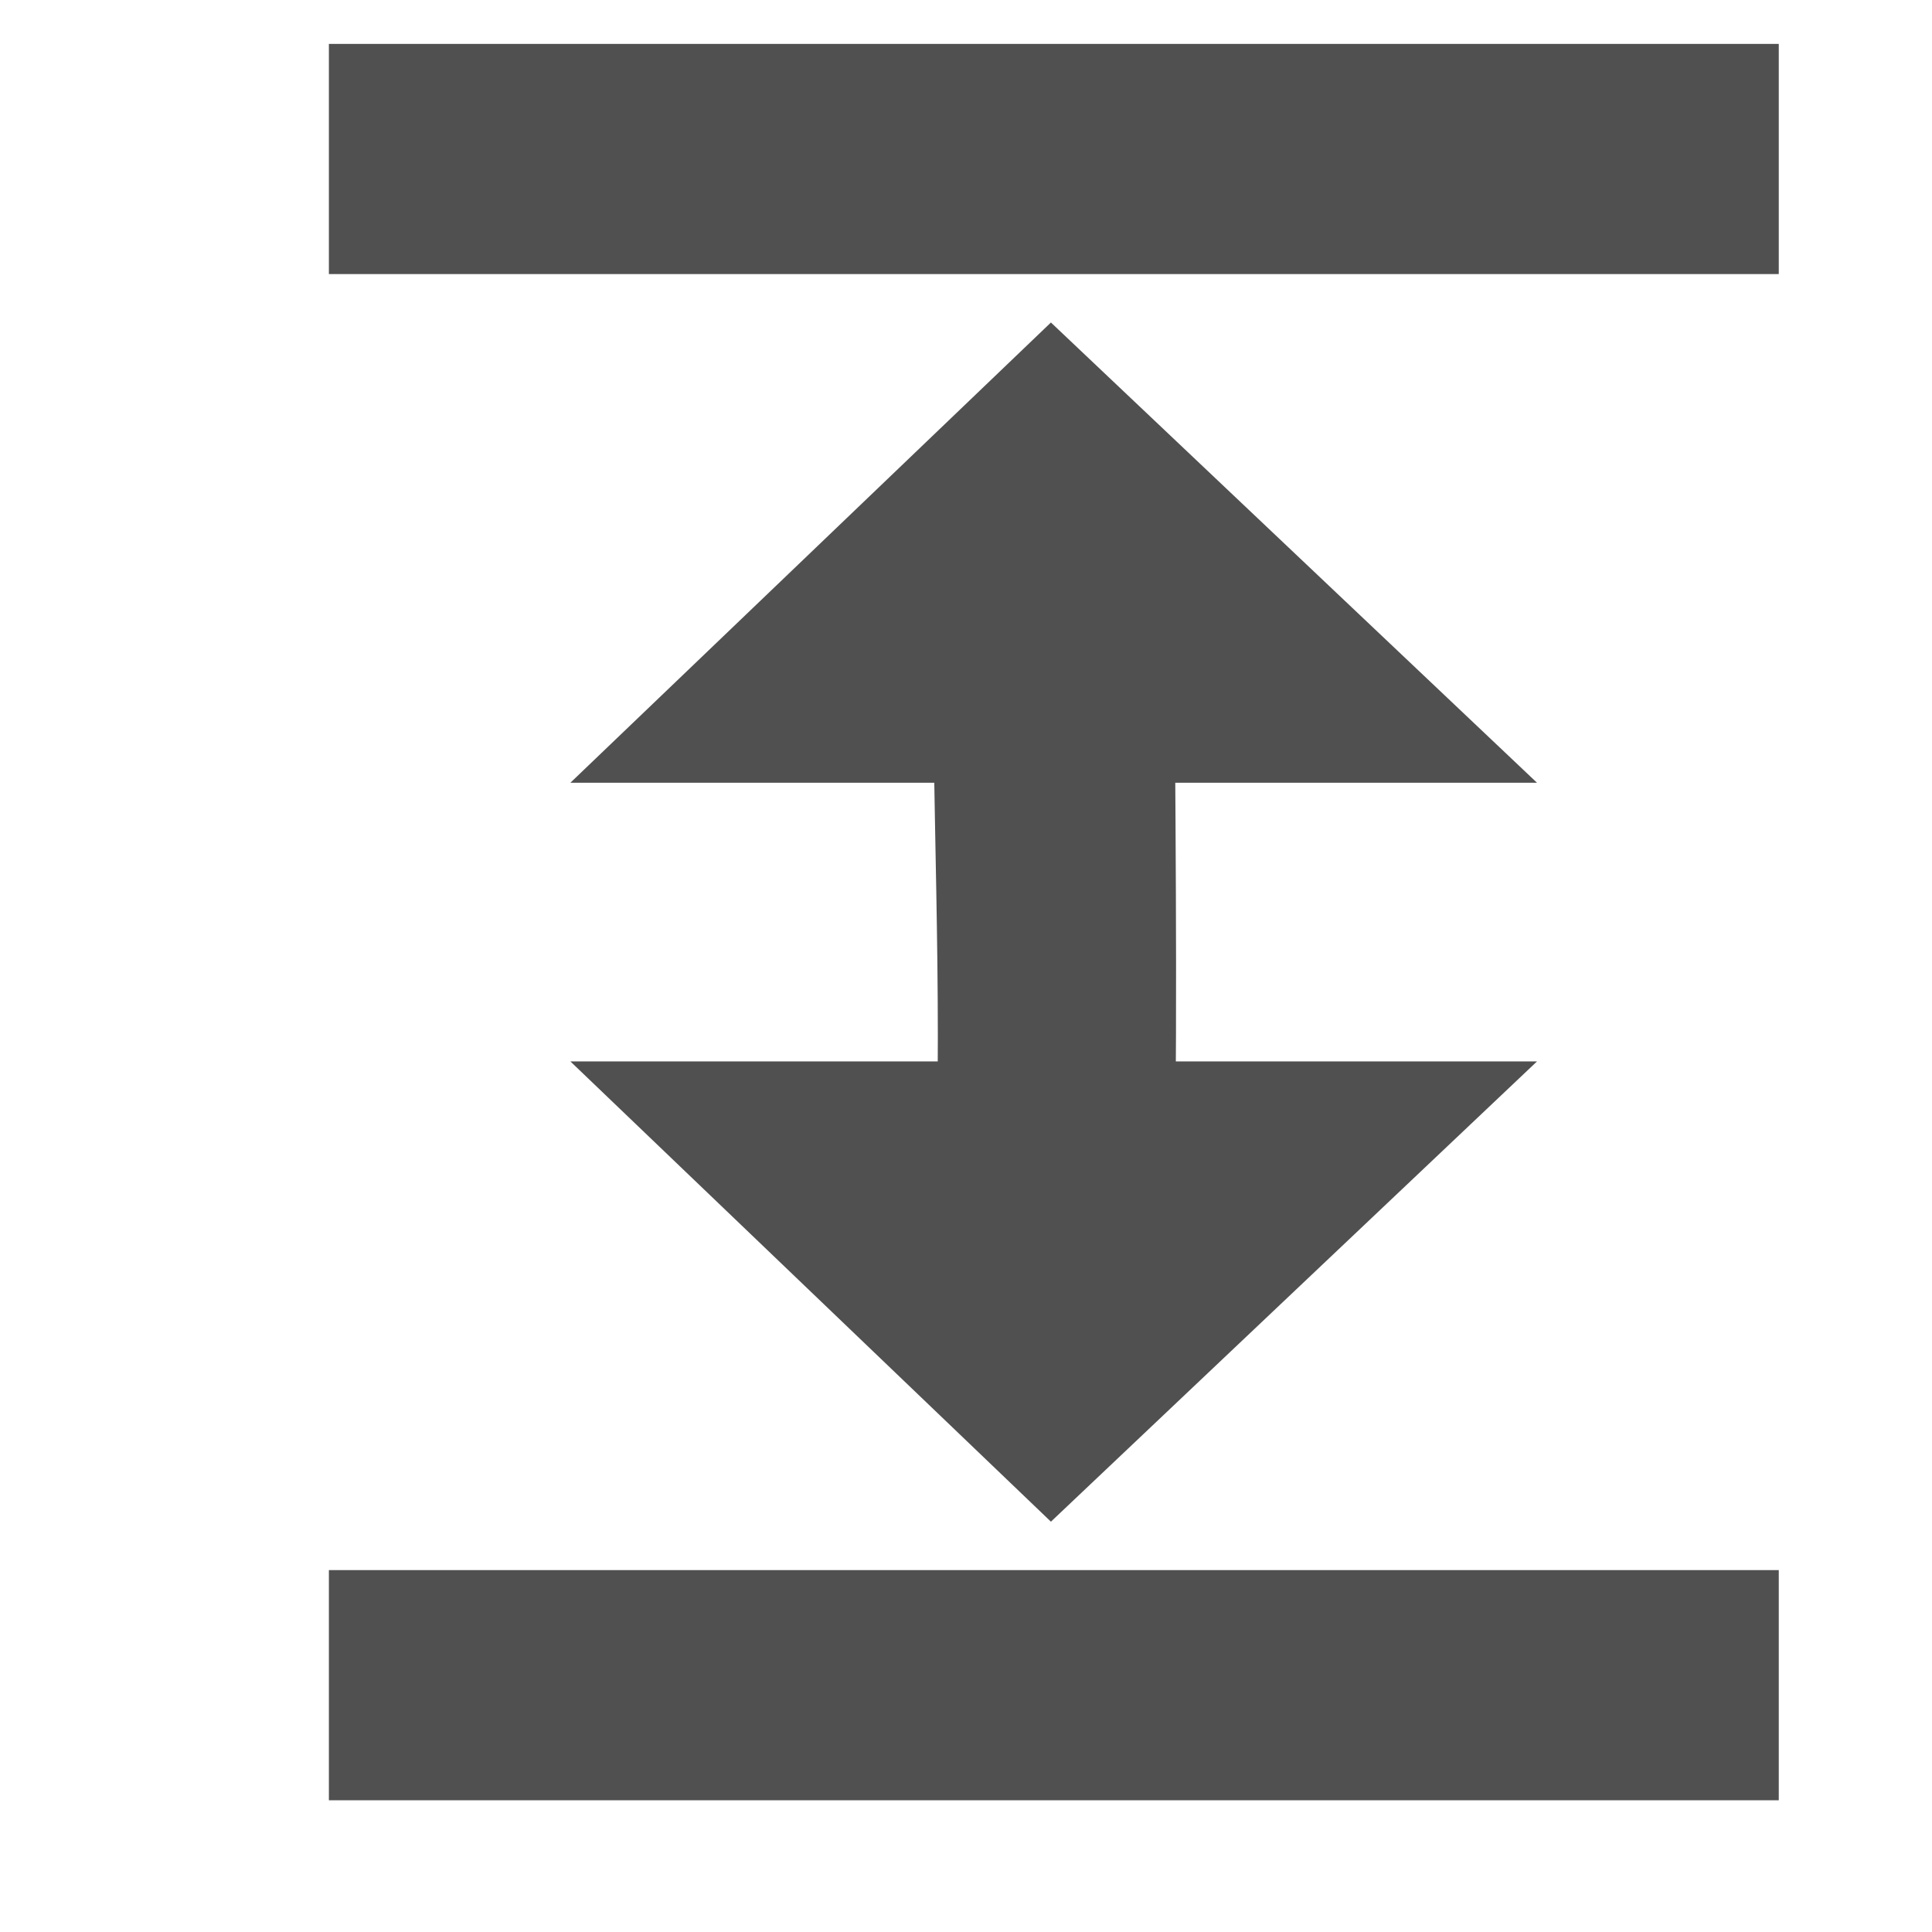
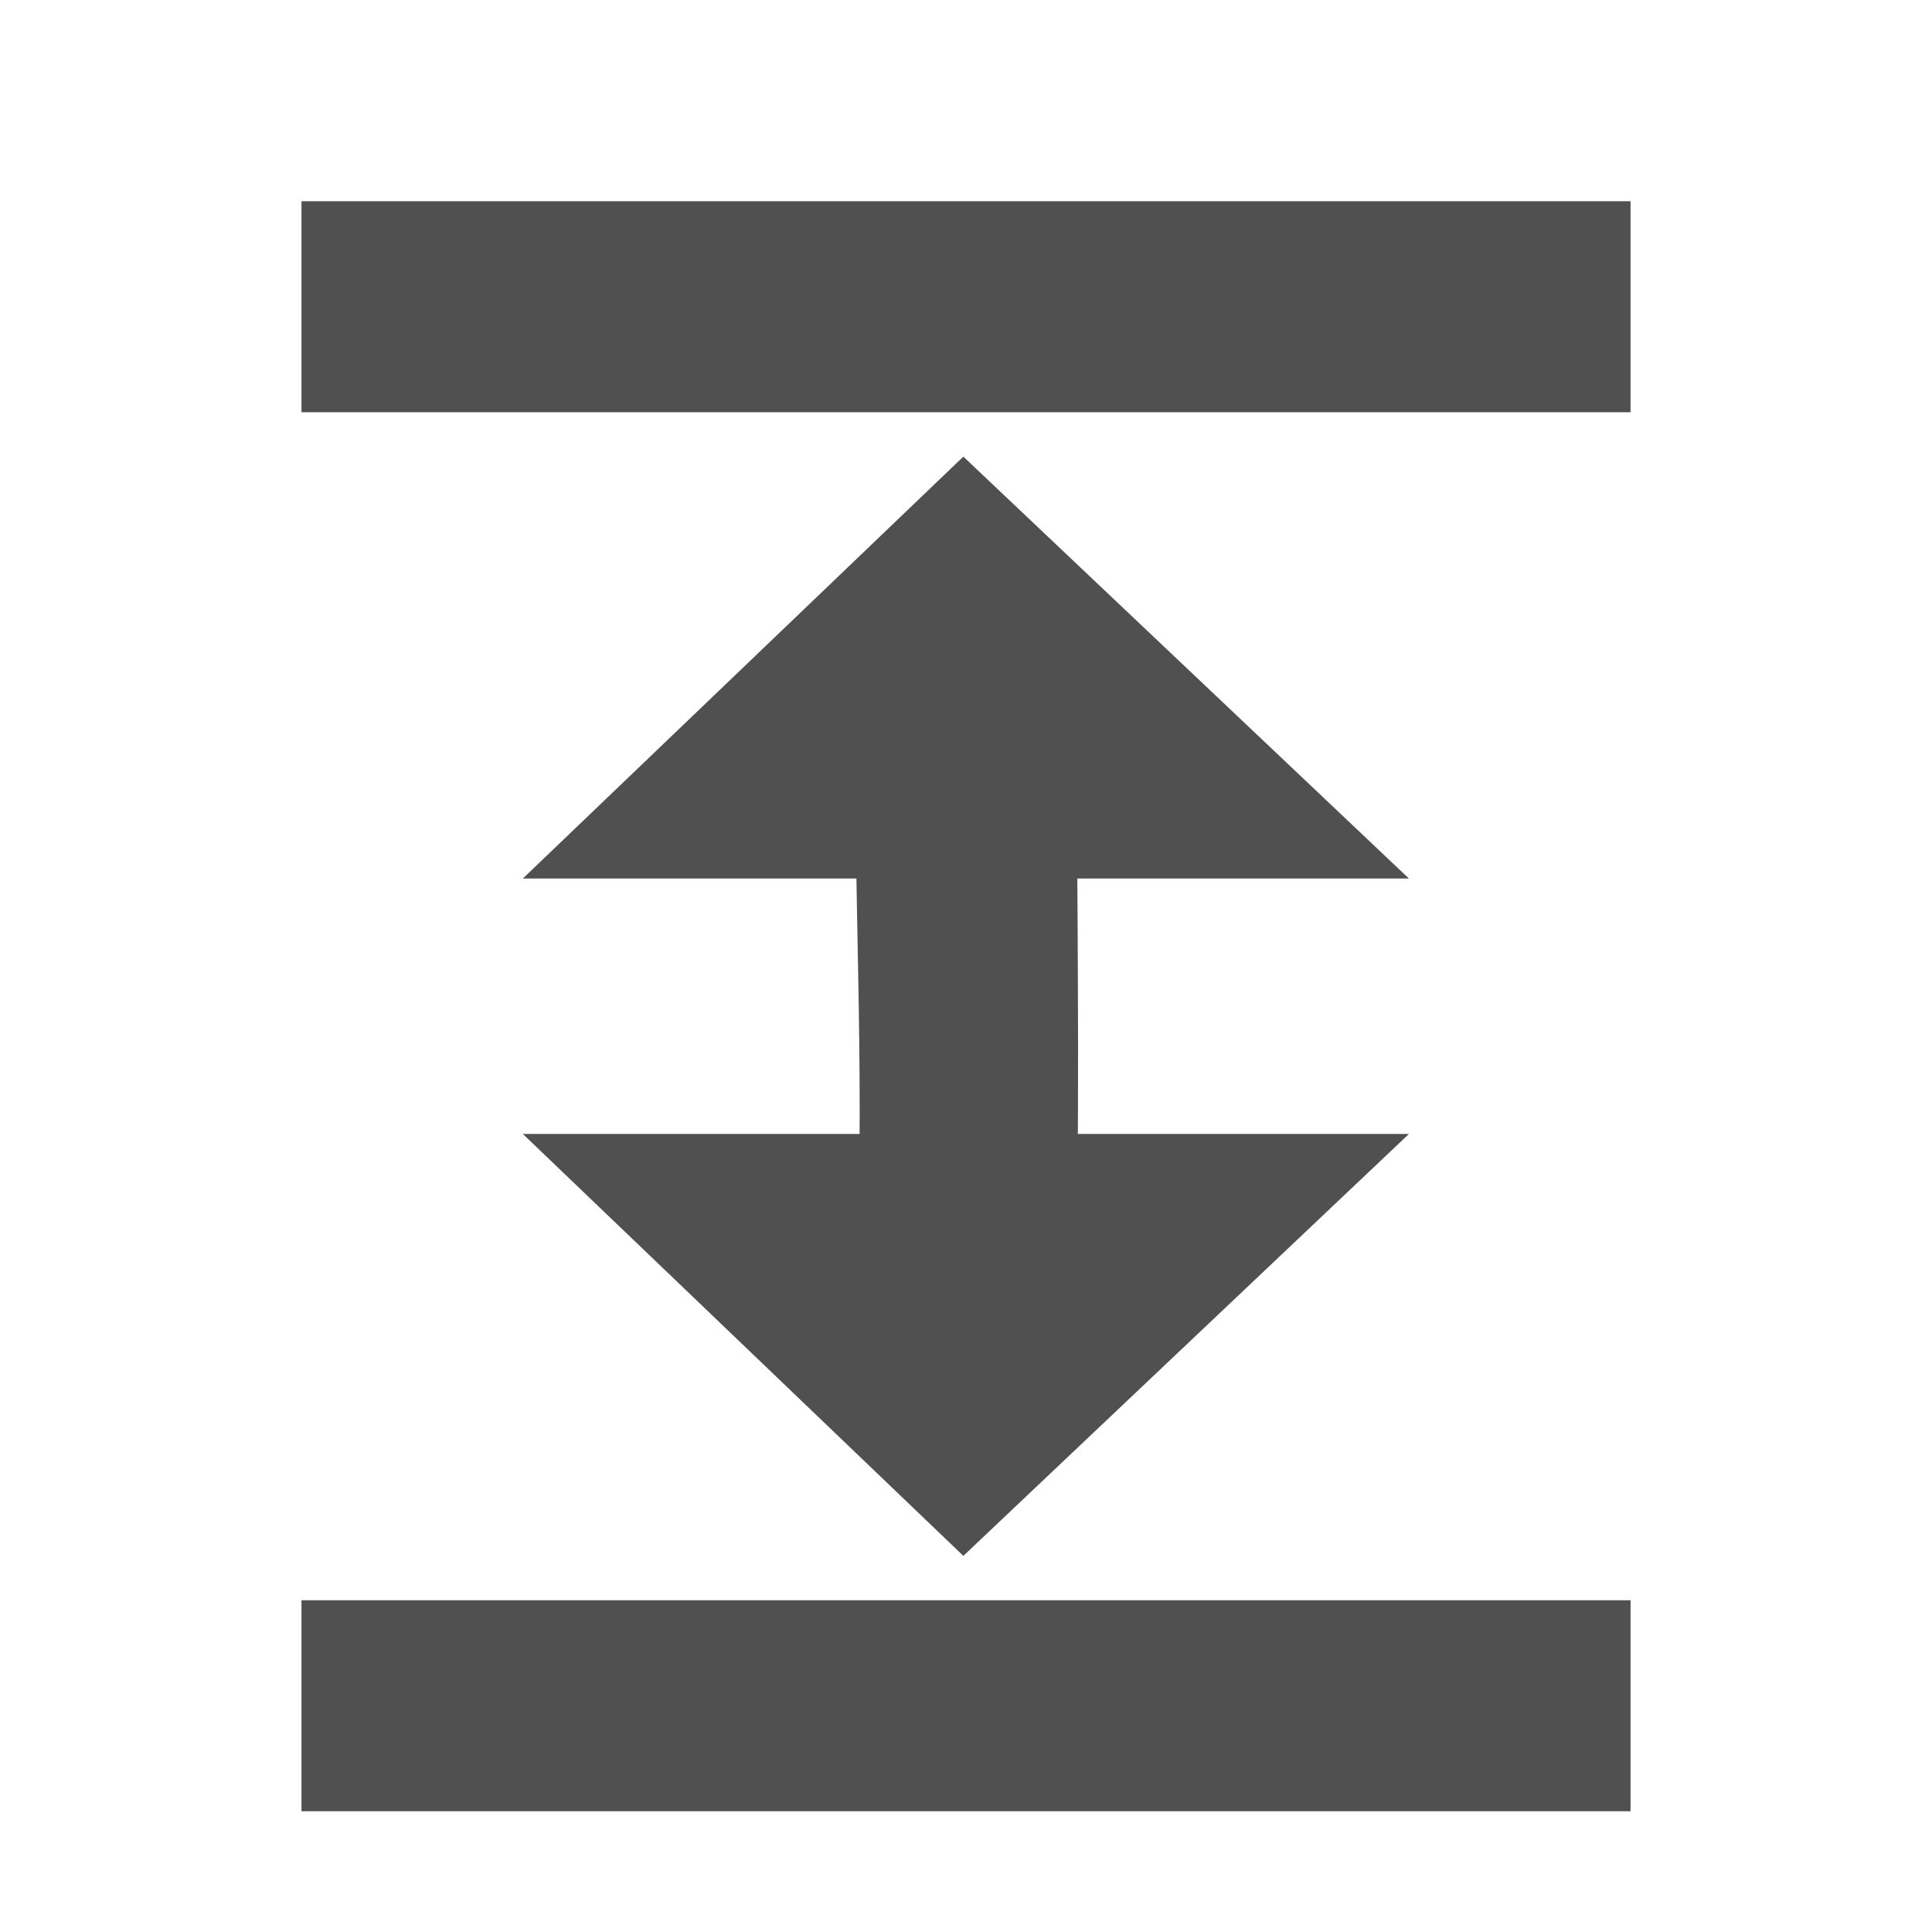
- <svg xmlns="http://www.w3.org/2000/svg" xmlns:ns1="http://www.openswatchbook.org/uri/2009/osb" width="22" height="22" viewBox="0 0 22 22" id="svg30571" version="1.1">
+ <svg xmlns="http://www.w3.org/2000/svg" xmlns:ns1="http://www.openswatchbook.org/uri/2009/osb" width="24" height="24" viewBox="0 0 24 24" id="svg30571" version="1.1">
  <defs id="defs30573">
    <linearGradient id="linearGradient19282" ns1:paint="solid" gradientTransform="matrix(1.217861,0,0,1.043881,356.6917,1794.496)">
      <stop style="stop-color:#666666;stop-opacity:1;" offset="0" id="stop19284" />
    </linearGradient>
  </defs>
-   <g id="layer1" transform="translate(0,-1030.362)">
-     <g id="g3350">
+   <g id="layer1" transform="translate(0,-1028.362)">
+     <g id="g3350" transform="translate(-1.7166138e-5,1.7382813e-5)">
      <g transform="matrix(1,0,0,0.9523818,7.6293945e-5,50.51636)" id="g3434">
        <path id="path12078" d="m 10.623,1036.923 2.752,0 c 0.014,2.287 0.036,4.592 -0.014,6.879 l -2.752,0 c 0.142,-2.286 0.027,-4.592 0.014,-6.879 z" style="fill:#505050;fill-opacity:1;stroke:none" />
        <path style="fill:#505050;fill-opacity:1;stroke:none" d="m 11.967,1032.693 5.535,5.503 -11.007,0 z" id="path12080" />
        <rect style="fill:#505050;fill-opacity:1;stroke:none" id="rect12082" width="2.752" height="16.51" x="-1032.114" y="-20.255" transform="matrix(0,-1,-1,0,0,0)" />
        <path id="path12095" d="m 11.967,1047.031 5.535,-5.503 -11.007,0 z" style="fill:#505050;fill-opacity:1;stroke:none" />
        <rect style="fill:#505050;fill-opacity:1;stroke:none" id="rect12082-5" width="2.752" height="16.51" x="-1050.362" y="-20.255" transform="matrix(0,-1,-1,0,0,0)" />
      </g>
      <rect transform="matrix(0,1,-1,0,0,0)" y="-24" x="1028.362" height="24" width="24" id="rect4166" style="fill:none;fill-opacity:1" />
    </g>
  </g>
</svg>
